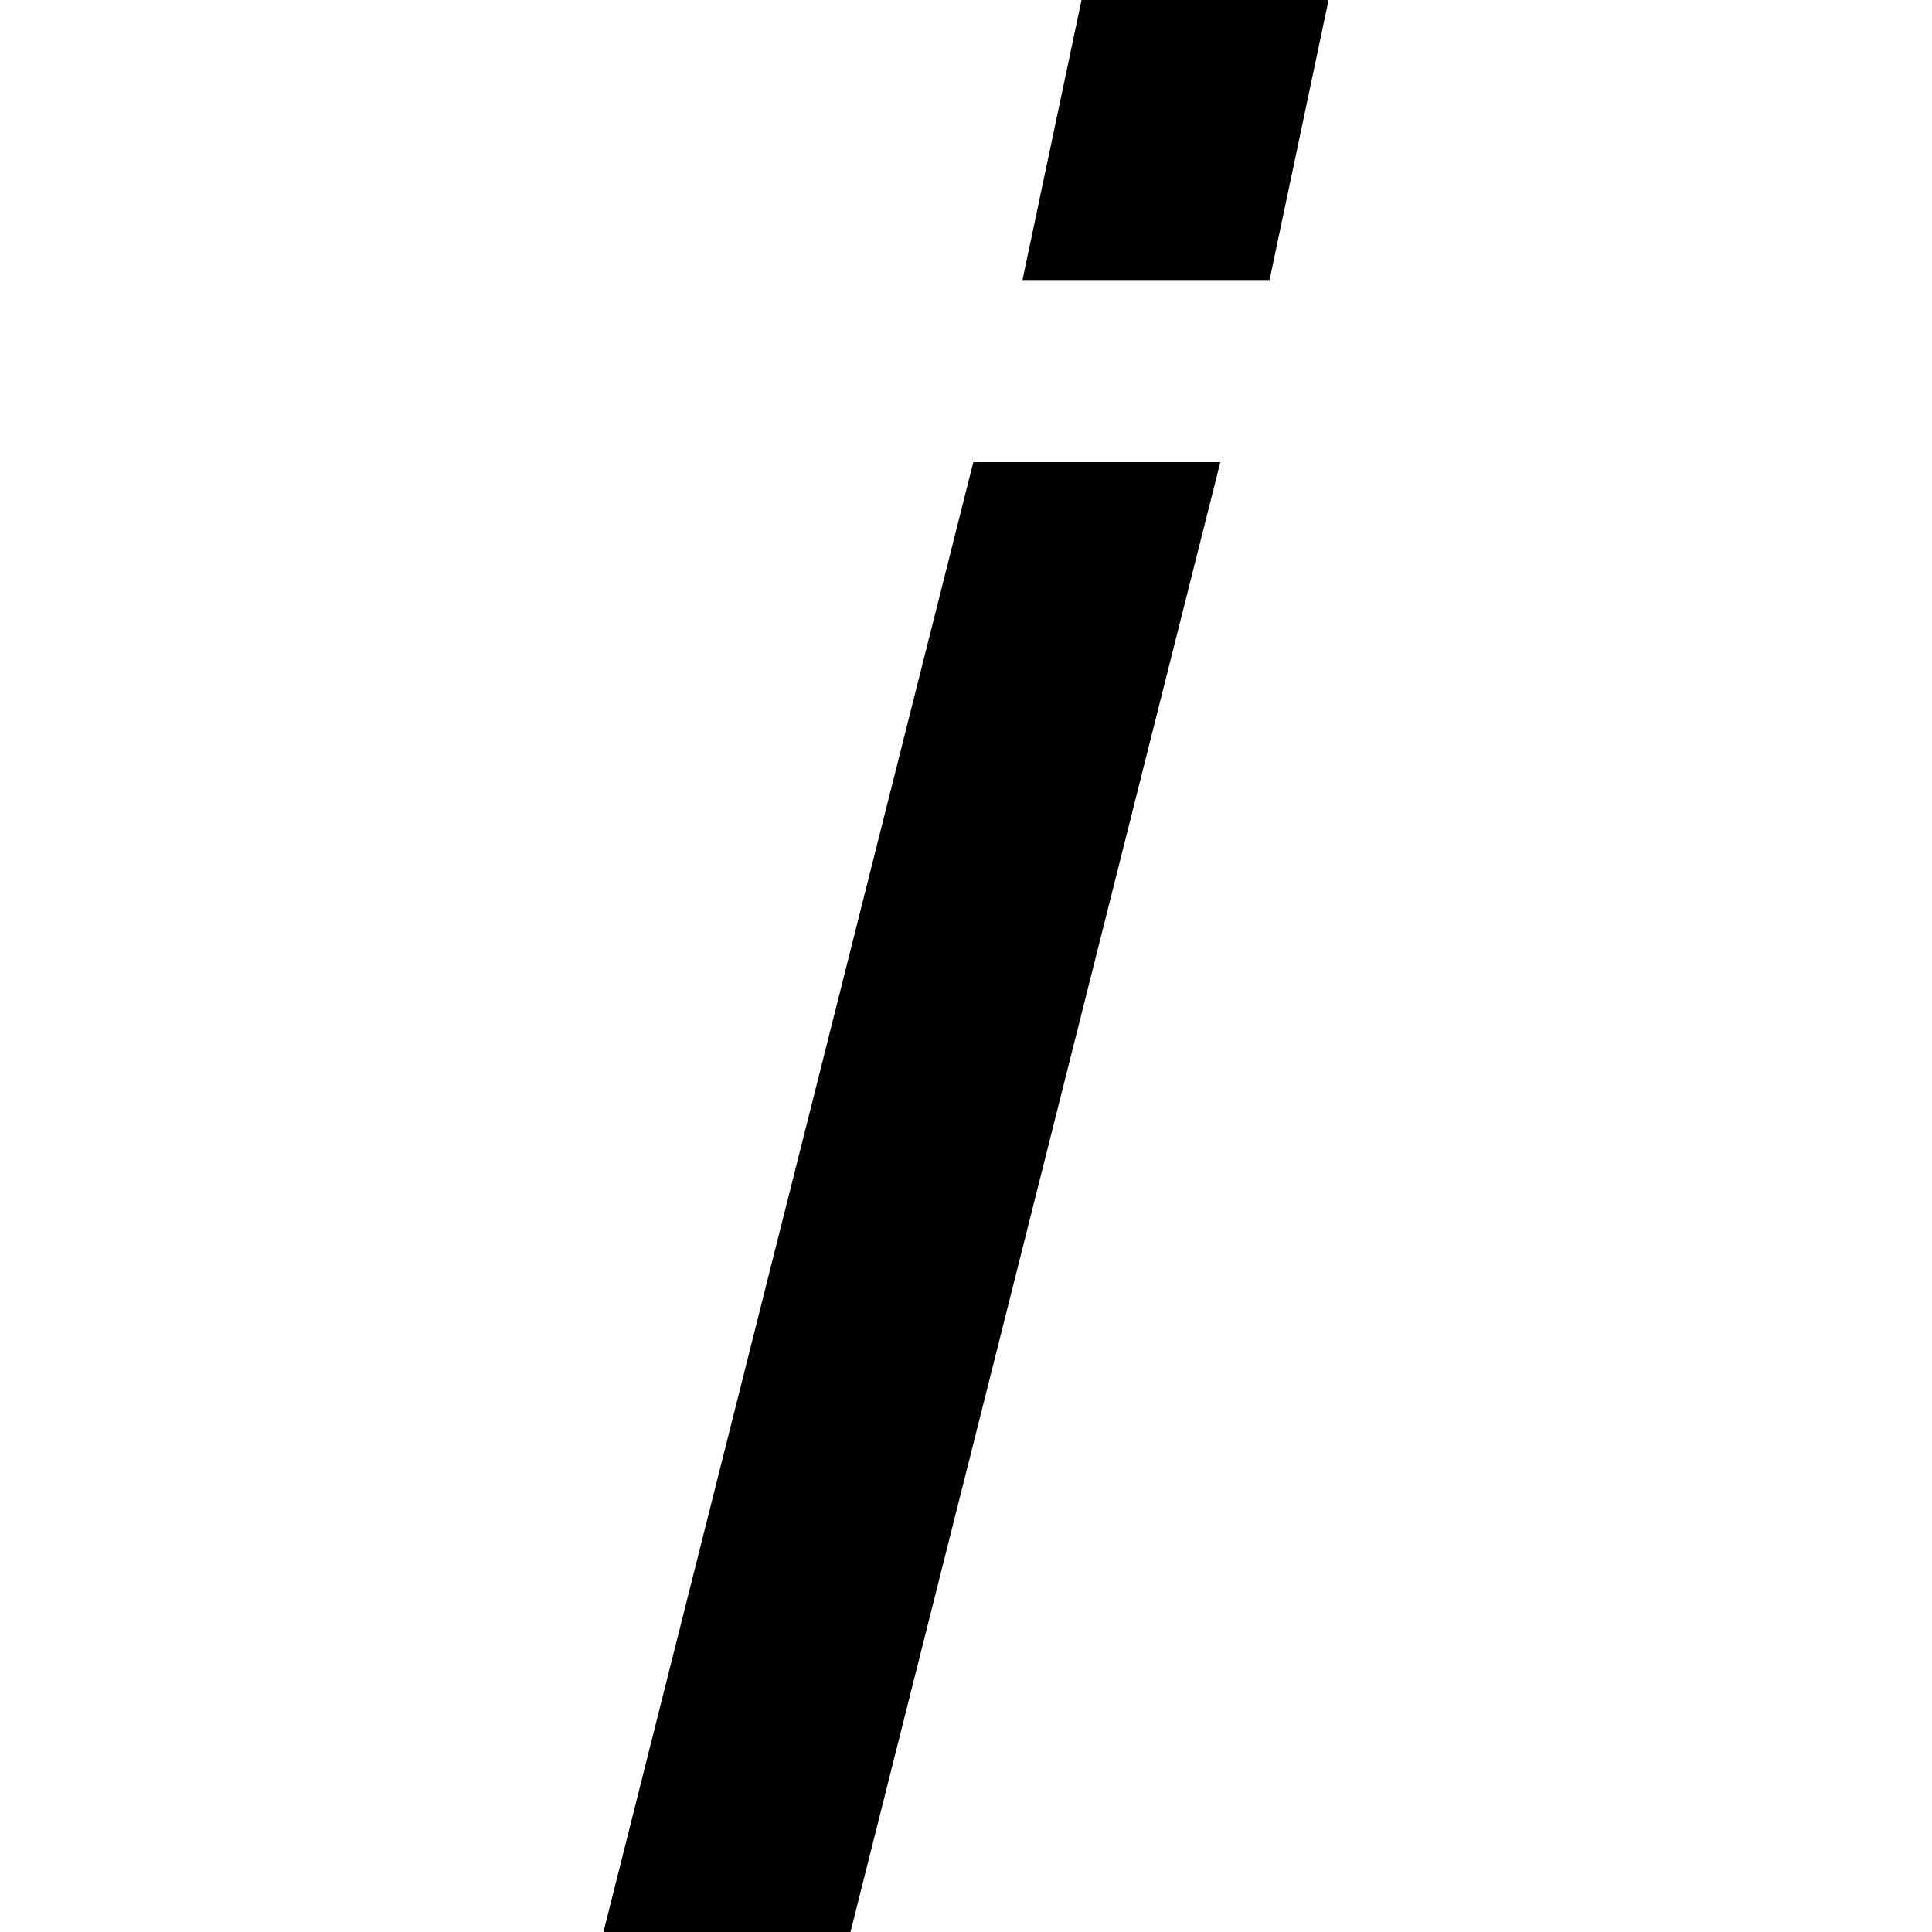
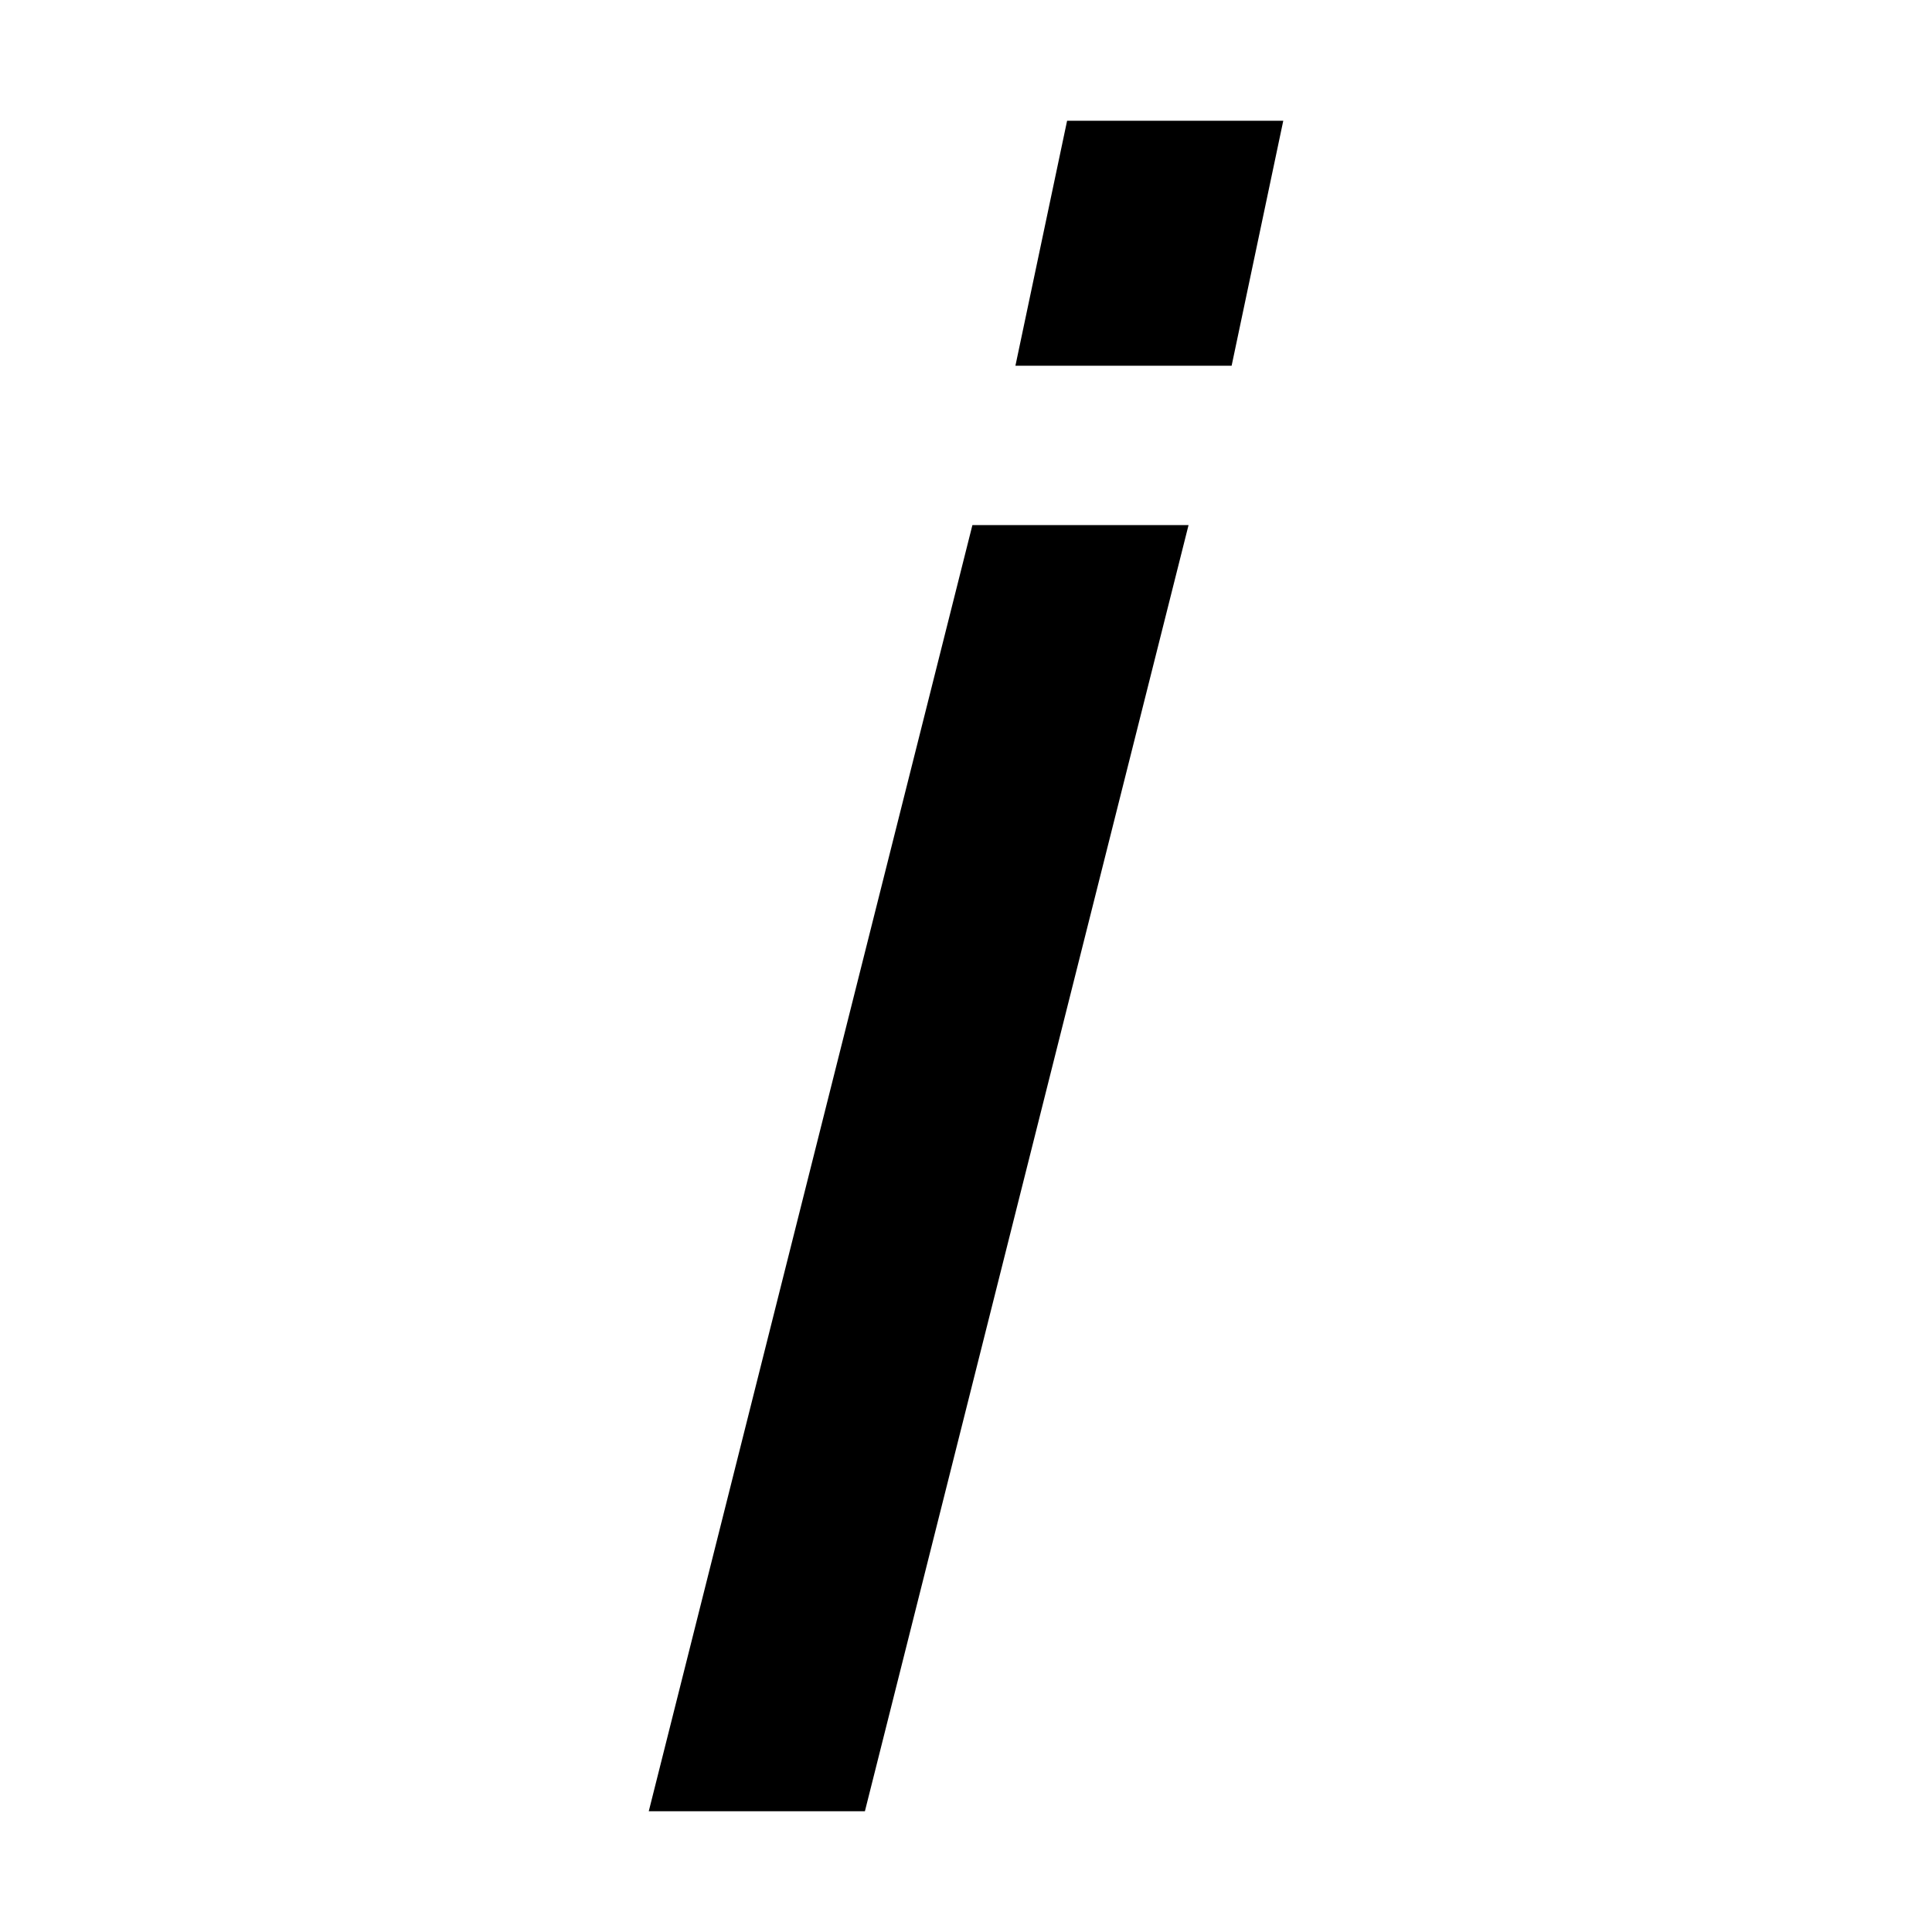
- <svg xmlns="http://www.w3.org/2000/svg" enable-background="new 0 0 67.796 67.796" height="67.796" viewBox="0 0 67.796 67.796" width="67.796">
-   <path d="m29.844 67.796h-8.669l12.98-51.58h8.668zm6.036-57.971 2.072-9.825h8.669l-2.071 9.825z" />
+ <svg xmlns="http://www.w3.org/2000/svg" enable-background="new 0 0 67.796 67.796" height="64" viewBox="0 0 64 64" width="64">
+   <path d="m28.651 60h-7.16l10.721-42.605h7.16zm4.986-47.884 1.712-8.116h7.161l-1.711 8.116z" stroke-width=".826" />
</svg>
